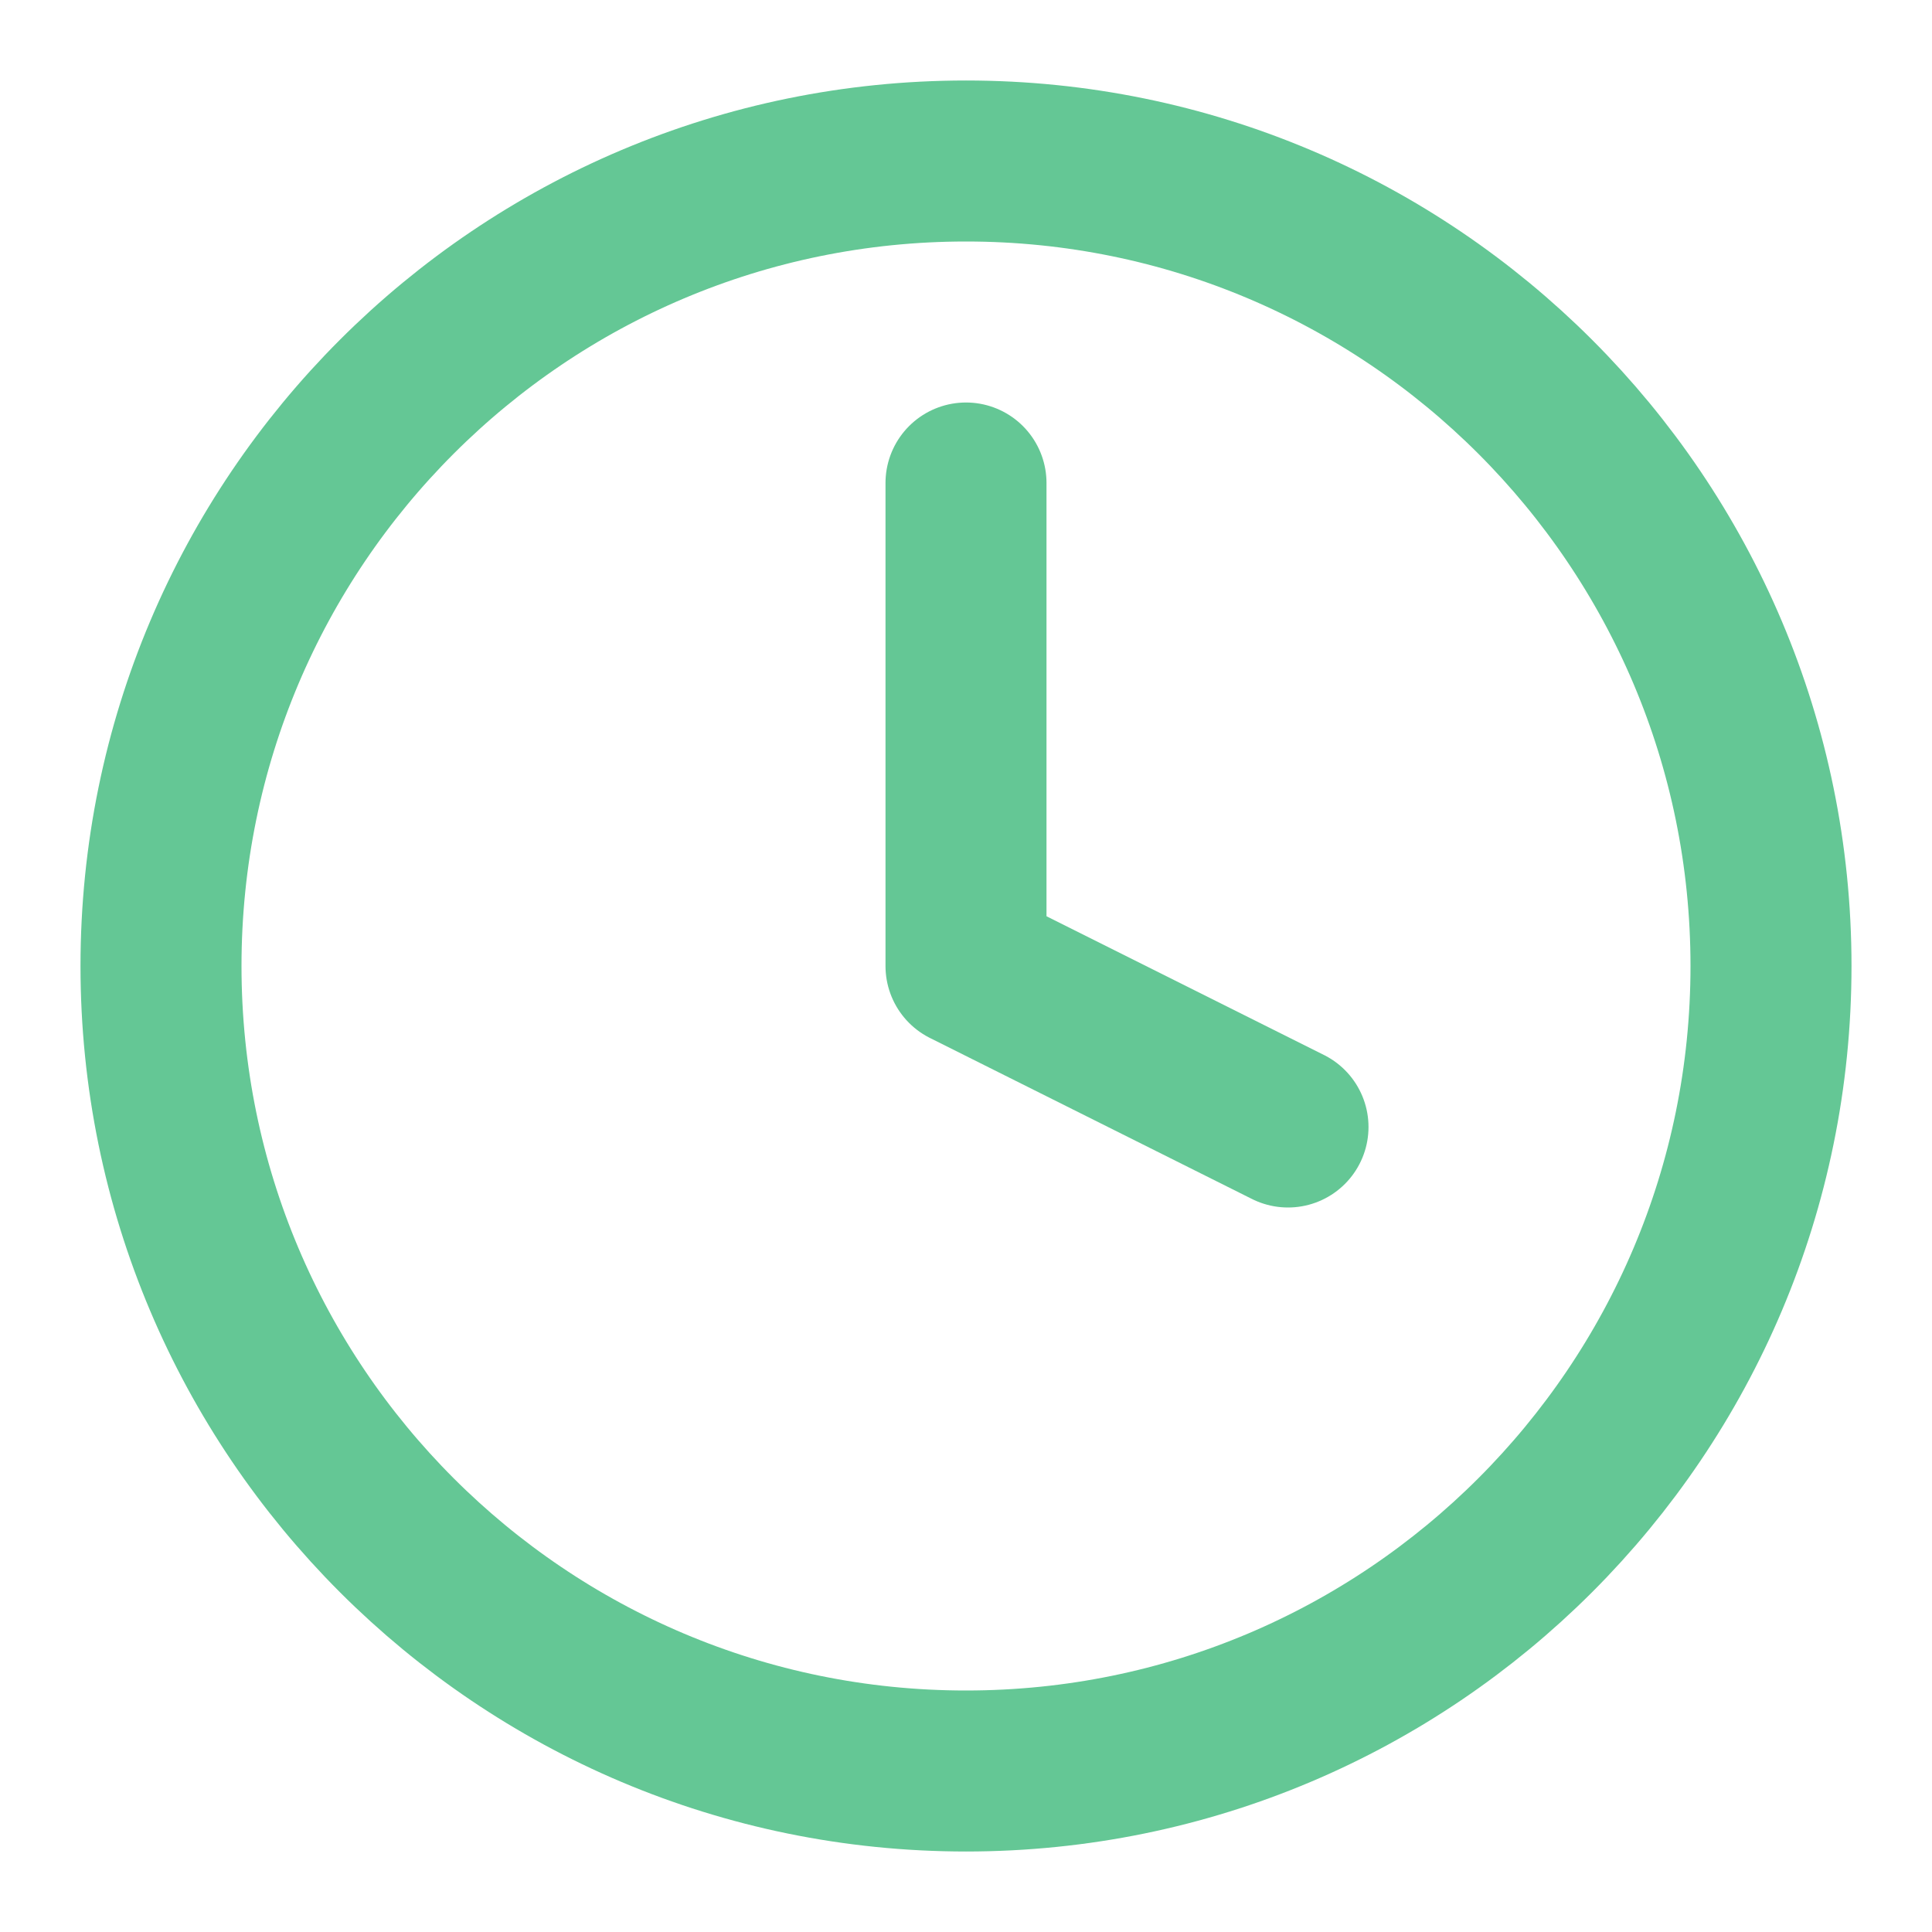
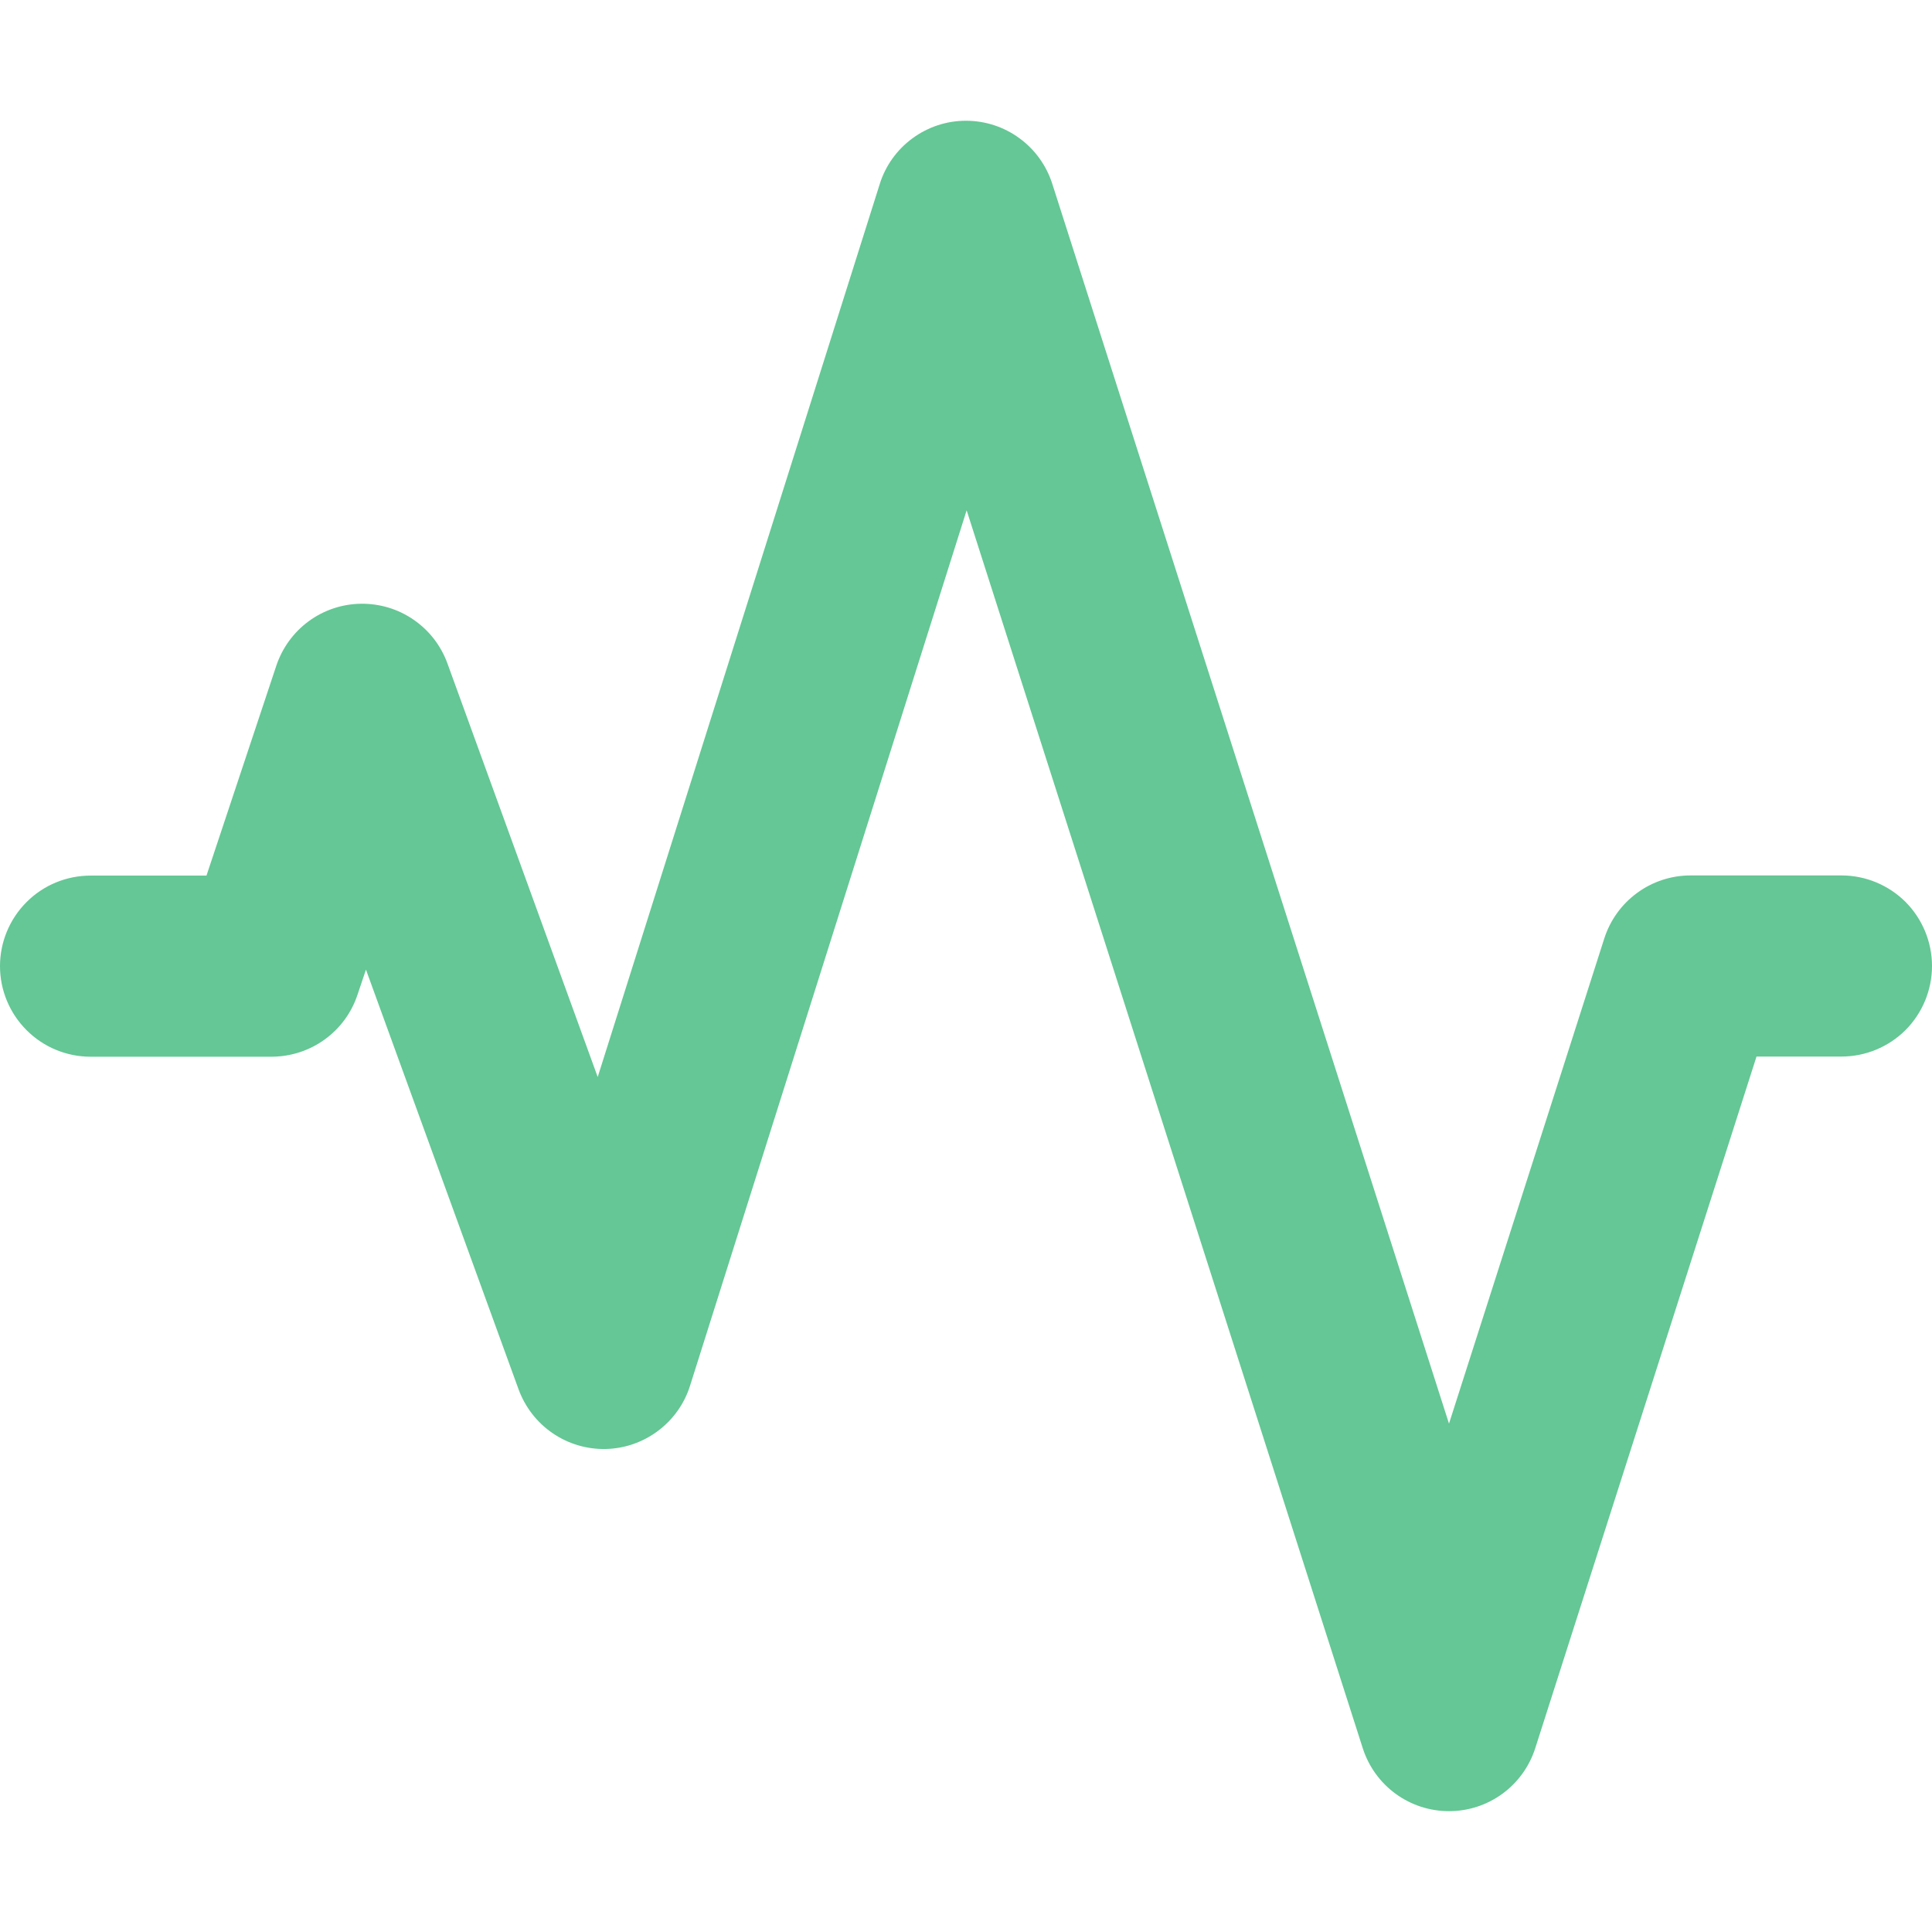
<svg xmlns="http://www.w3.org/2000/svg" width="24" height="24" viewBox="0 0 24 24" fill="none">
-   <path d="M12 22C17.523 22 22 17.523 22 12C22 6.477 17.523 2 12 2C6.477 2 2 6.477 2 12C2 17.523 6.477 22 12 22Z" stroke="#64C795" stroke-width="2" stroke-linecap="round" stroke-linejoin="round" />
-   <path d="M12 6V12L16 14" stroke="#64C795" stroke-width="2" stroke-linecap="round" stroke-linejoin="round" />
+   <path fill-rule="evenodd" clip-rule="evenodd" d="M11.998 1.5C12.237 1.5 12.47 1.575 12.662 1.716C12.855 1.856 12.998 2.054 13.071 2.281L18 17.685L19.929 11.658C20.002 11.431 20.144 11.233 20.337 11.092C20.529 10.951 20.762 10.875 21 10.875H22.875C23.173 10.875 23.459 10.993 23.671 11.204C23.881 11.415 24 11.702 24 12C24 12.298 23.881 12.585 23.671 12.796C23.459 13.007 23.173 13.125 22.875 13.125H21.82L19.071 21.718C18.998 21.945 18.855 22.143 18.663 22.283C18.47 22.424 18.238 22.499 18 22.499C17.762 22.499 17.53 22.424 17.337 22.283C17.145 22.143 17.002 21.945 16.929 21.718L12.008 6.339L8.572 17.214C8.502 17.438 8.362 17.634 8.174 17.775C7.986 17.916 7.759 17.995 7.524 18C7.289 18.005 7.058 17.936 6.864 17.803C6.67 17.67 6.523 17.48 6.442 17.259L4.546 12.045L4.441 12.357C4.367 12.581 4.224 12.776 4.032 12.914C3.841 13.052 3.611 13.126 3.375 13.127H1.125C0.827 13.127 0.54 13.008 0.33 12.797C0.119 12.586 0 12.3 0 12.002C0 11.703 0.119 11.417 0.33 11.206C0.54 10.995 0.827 10.877 1.125 10.877H2.565L3.432 8.271C3.506 8.049 3.646 7.856 3.835 7.717C4.023 7.579 4.25 7.503 4.484 7.5C4.718 7.497 4.947 7.566 5.139 7.699C5.332 7.832 5.478 8.021 5.558 8.241L7.425 13.379L10.928 2.288C10.999 2.059 11.142 1.86 11.334 1.719C11.527 1.577 11.759 1.5 11.998 1.5Z" fill="#64C795" />
</svg>
